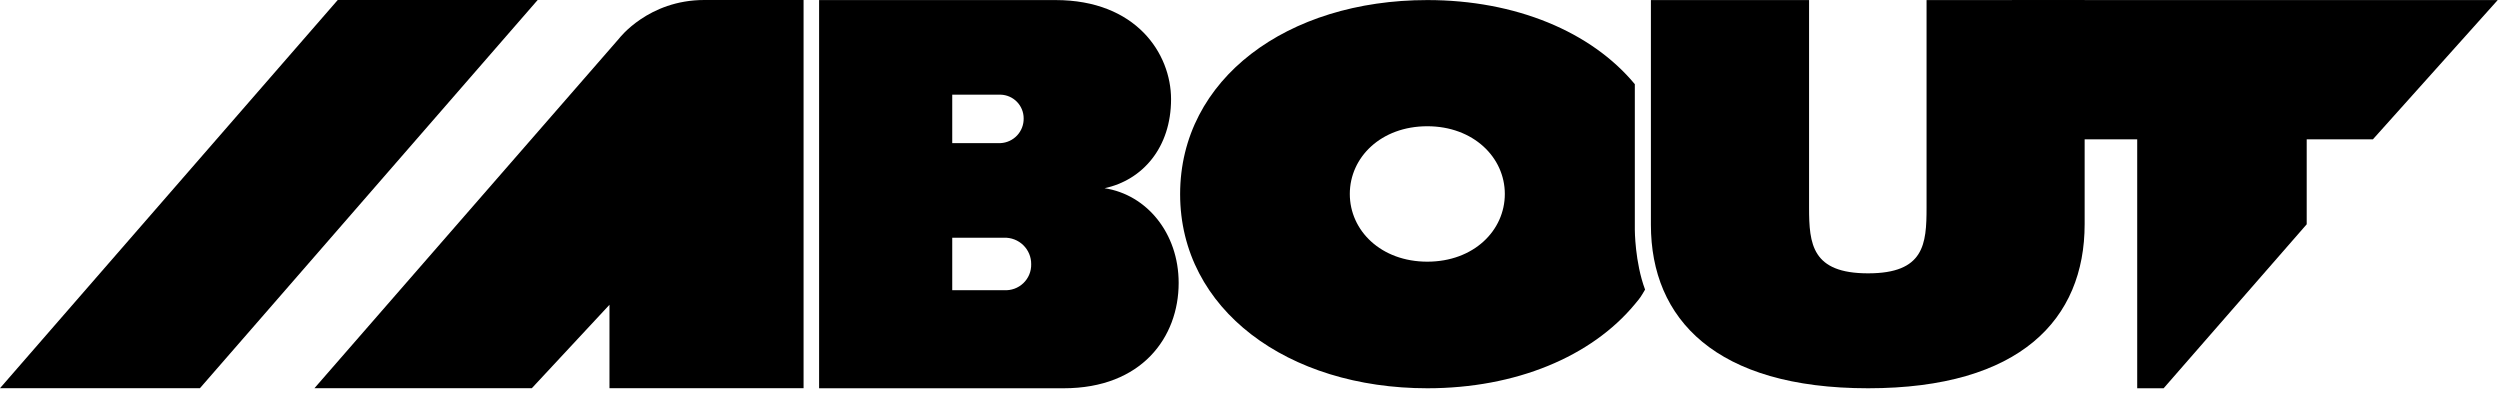
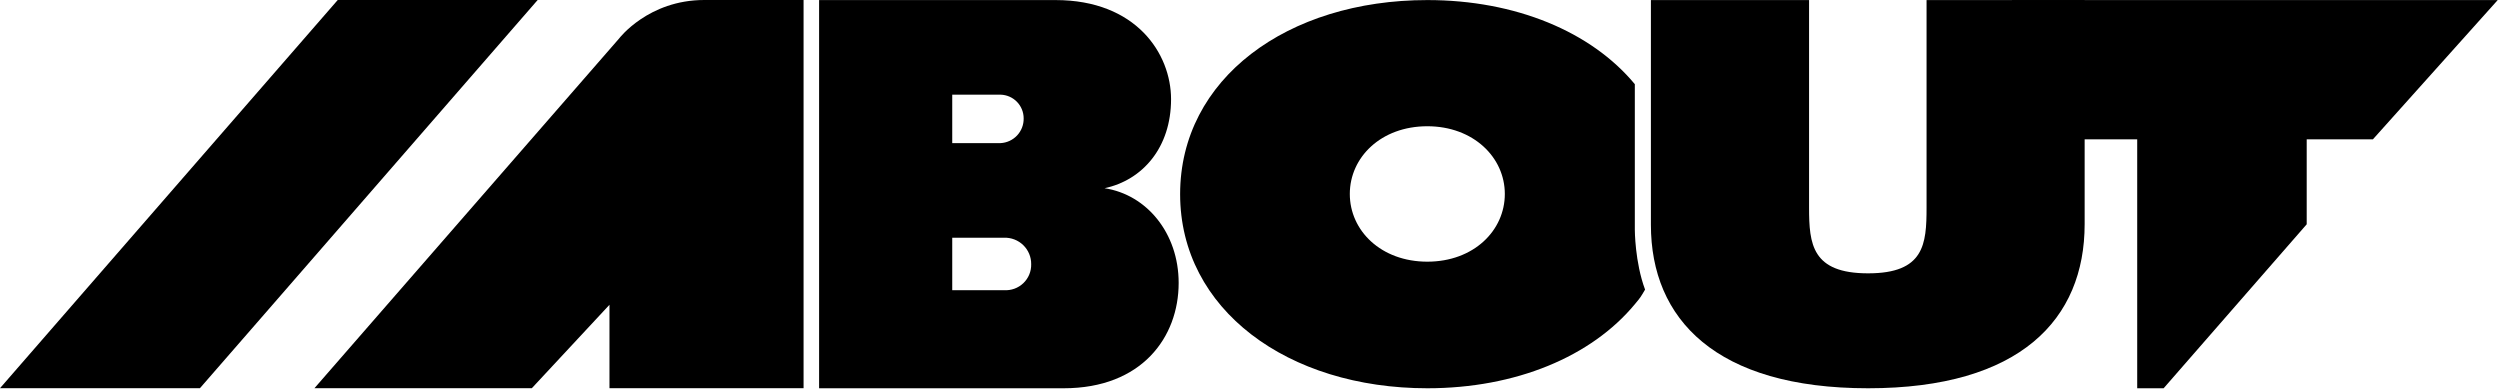
- <svg xmlns="http://www.w3.org/2000/svg" height="100%" viewBox="0 0 644 101" fill="none">
+ <svg xmlns="http://www.w3.org/2000/svg" height="100%" viewBox="0 0 644 100" fill="none">
  <g clip-path="url(#clip0_1296_550)">
    <path d="M425.272 0.017H466.016V53.481C466.016 62.914 466.768 70.411 481.223 70.411C495.678 70.411 496.281 62.914 496.281 53.481V0.017H537.004V57.747C537.004 82.209 520.448 100.017 481.223 100.017C441.998 100.017 425.272 82.209 425.272 57.908V0.017Z" fill="currentColor" />
    <path d="M550.545 35.895H518.272V0.017H643.411L611.259 35.895H594.207V57.775L557.35 100.017H550.545V35.895Z" fill="currentColor" />
    <path d="M367.677 0.017C390.428 0.017 409.908 8.162 421.131 21.684V59.184C421.131 59.184 421.131 67.517 423.772 74.601C422.556 76.652 422.671 76.514 421.131 78.37C409.919 91.88 390.457 100.017 367.677 100.017C331.7 100.017 304 79.721 304 50.017C304 20.314 331.593 0.017 367.677 0.017ZM367.677 32.521C355.753 32.521 347.711 40.512 347.711 49.964C347.711 59.417 355.753 67.408 367.677 67.408C379.601 67.408 387.643 59.417 387.643 49.964C387.643 40.512 379.516 32.521 367.677 32.521Z" fill="currentColor" />
    <path fill-rule="evenodd" clip-rule="evenodd" d="M211 0.017H271.907C292.66 0.017 301.665 13.808 301.665 25.555C301.665 37.996 294.344 46.387 284.535 48.485C295.351 50.127 303.623 60.014 303.623 72.892C303.623 86.829 294.161 100.017 274.011 100.017H211V0.017ZM257.729 36.868C259.361 36.788 260.897 36.077 262.011 34.884C263.125 33.691 263.729 32.112 263.694 30.482C263.694 28.89 263.07 27.361 261.956 26.221C260.841 25.082 259.324 24.423 257.729 24.386H245.297V36.868H257.729ZM258.635 74.75C259.545 74.811 260.458 74.681 261.315 74.37C262.173 74.059 262.956 73.573 263.614 72.944C264.273 72.314 264.792 71.554 265.14 70.712C265.488 69.871 265.656 68.966 265.634 68.057C265.644 67.144 265.469 66.239 265.119 65.396C264.769 64.553 264.251 63.79 263.597 63.153C262.942 62.515 262.165 62.017 261.313 61.687C260.46 61.358 259.549 61.205 258.635 61.236H245.297V74.75H258.635Z" fill="currentColor" />
    <path d="M137 100H81L159.488 9.908C159.488 9.908 166.998 -6.84578e-07 181.423 -6.84578e-07H194.978H207V100L157 100L157 78.511L137 100Z" fill="currentColor" />
    <path d="M183.349 67.043H137.889V43.037H183.349V67.043Z" fill="currentColor" />
    <path d="M51.5 100L0 100L87 2.38419e-06H138.5L70 78.75L51.5 100Z" fill="currentColor" />
  </g>
  <defs>
    <clipPath id="clip0_1296_550">
      <rect width="644" height="101" fill="currentColor" />
    </clipPath>
  </defs>
</svg>
